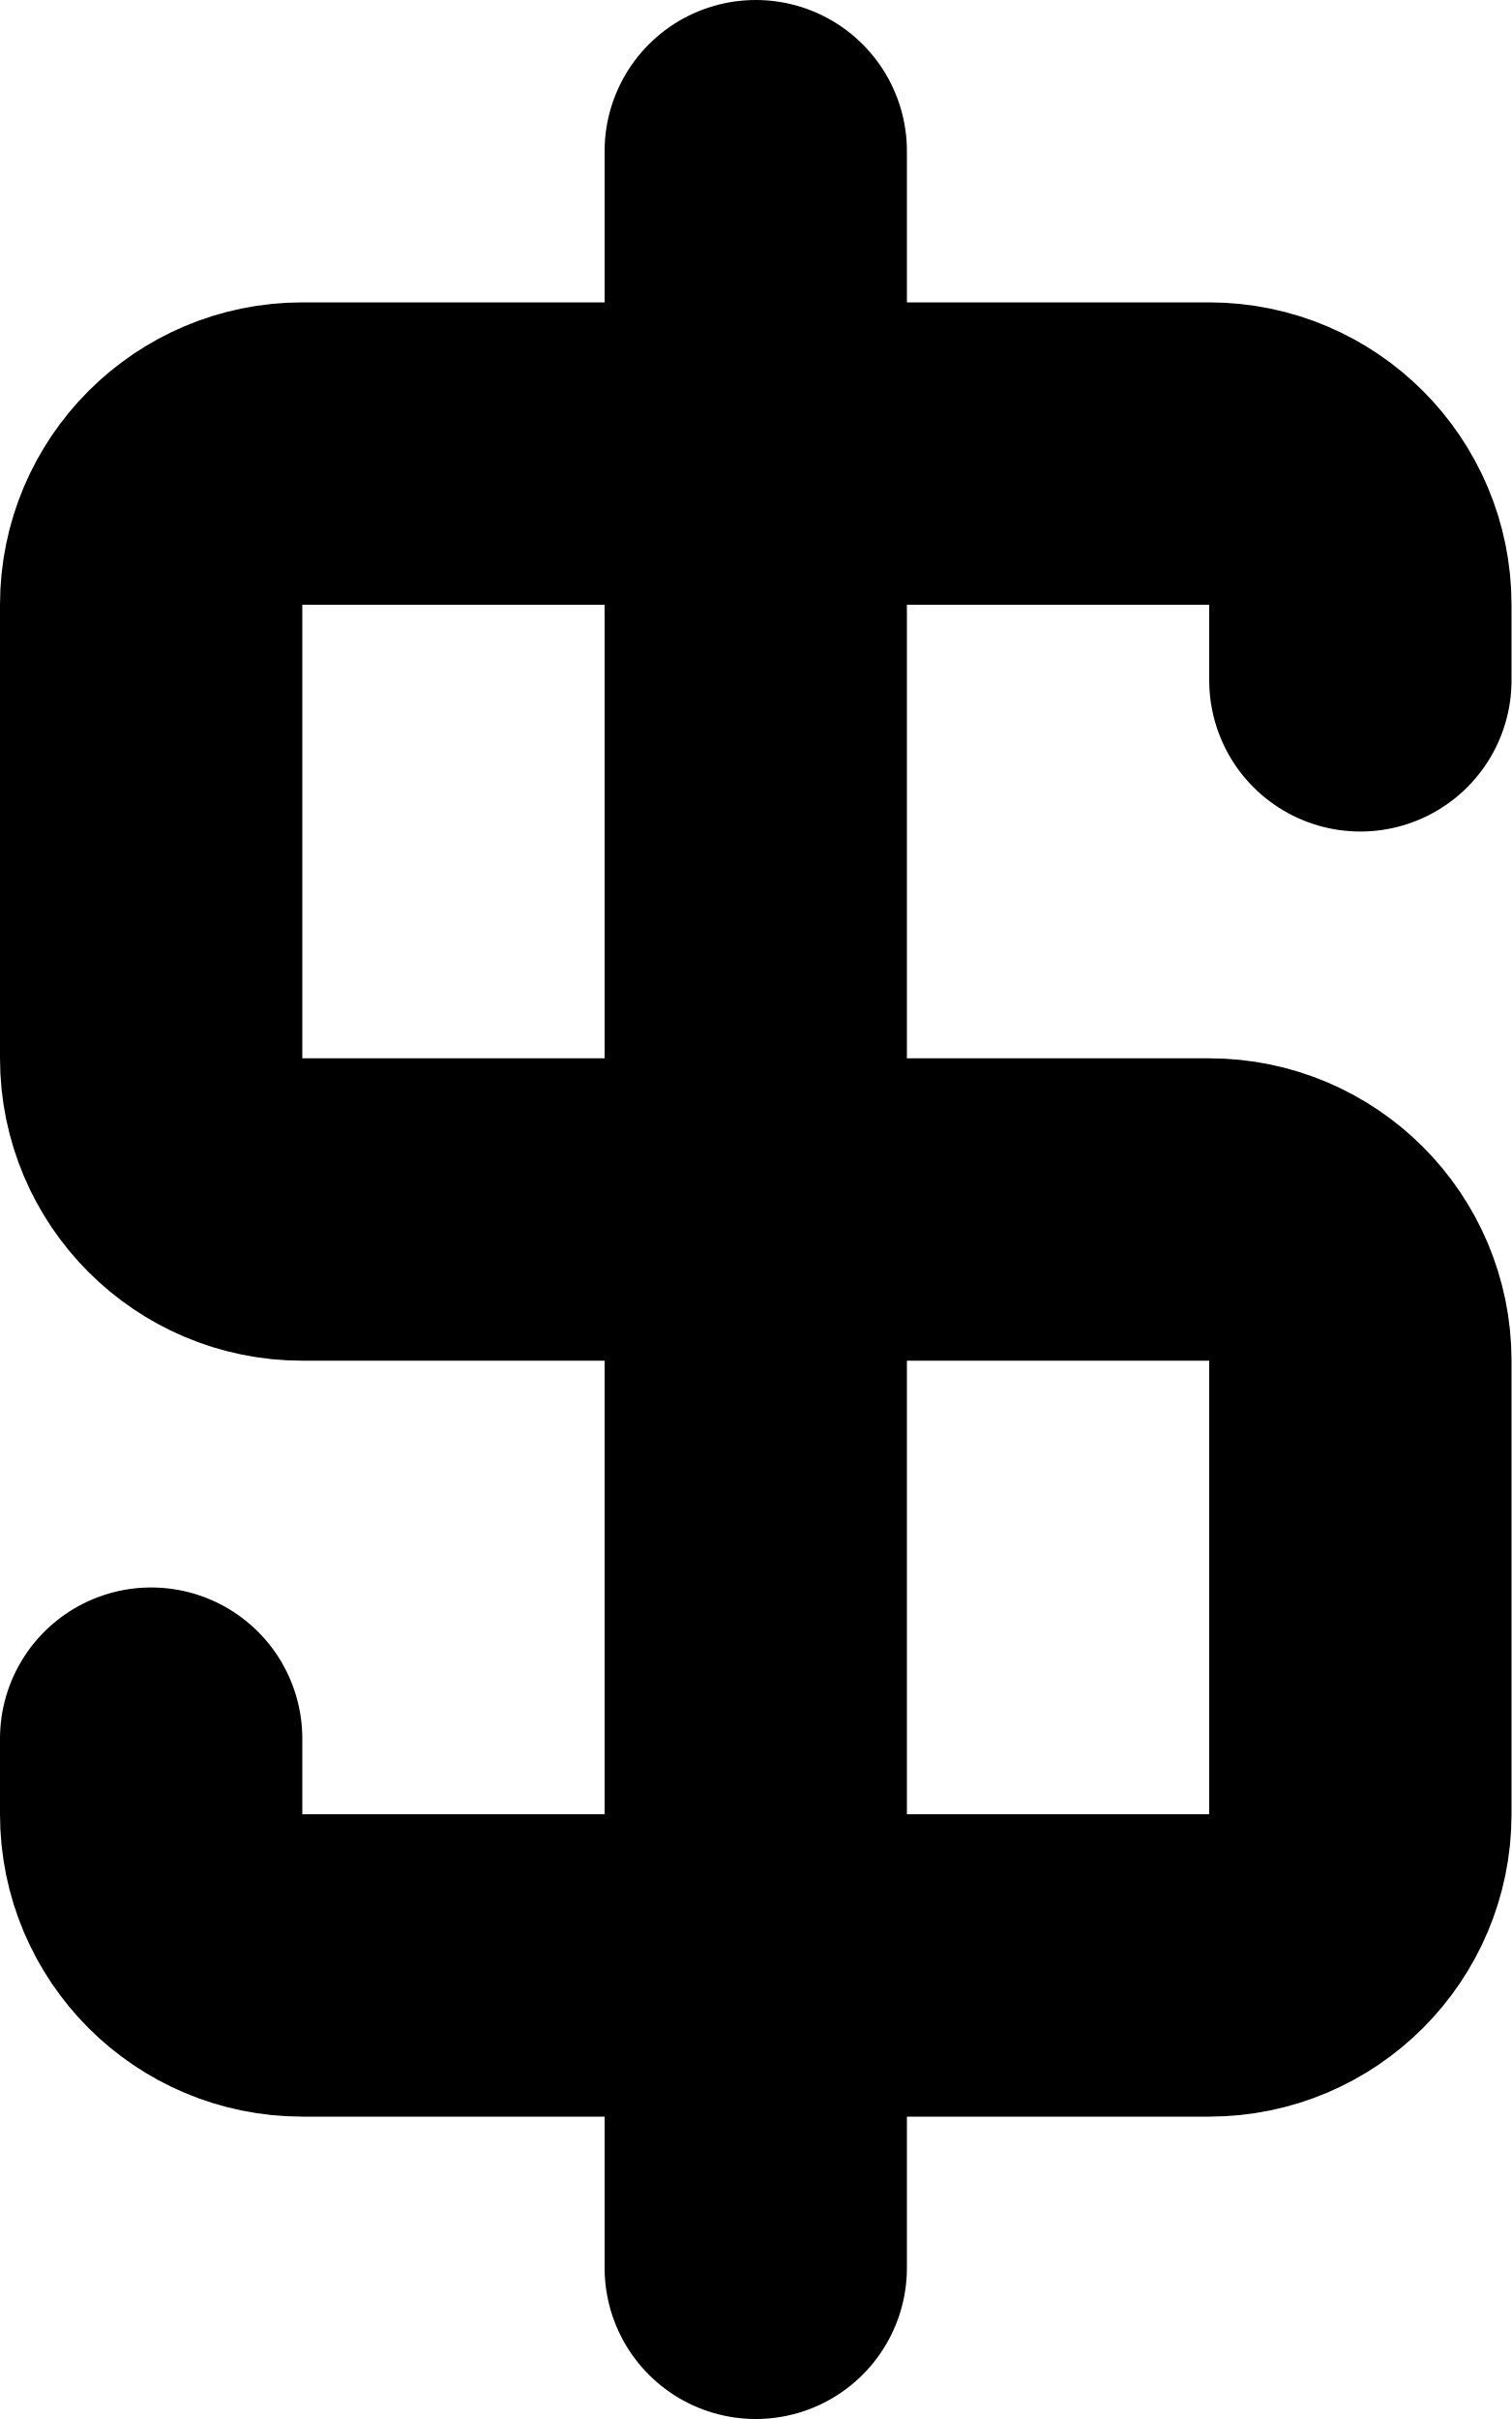
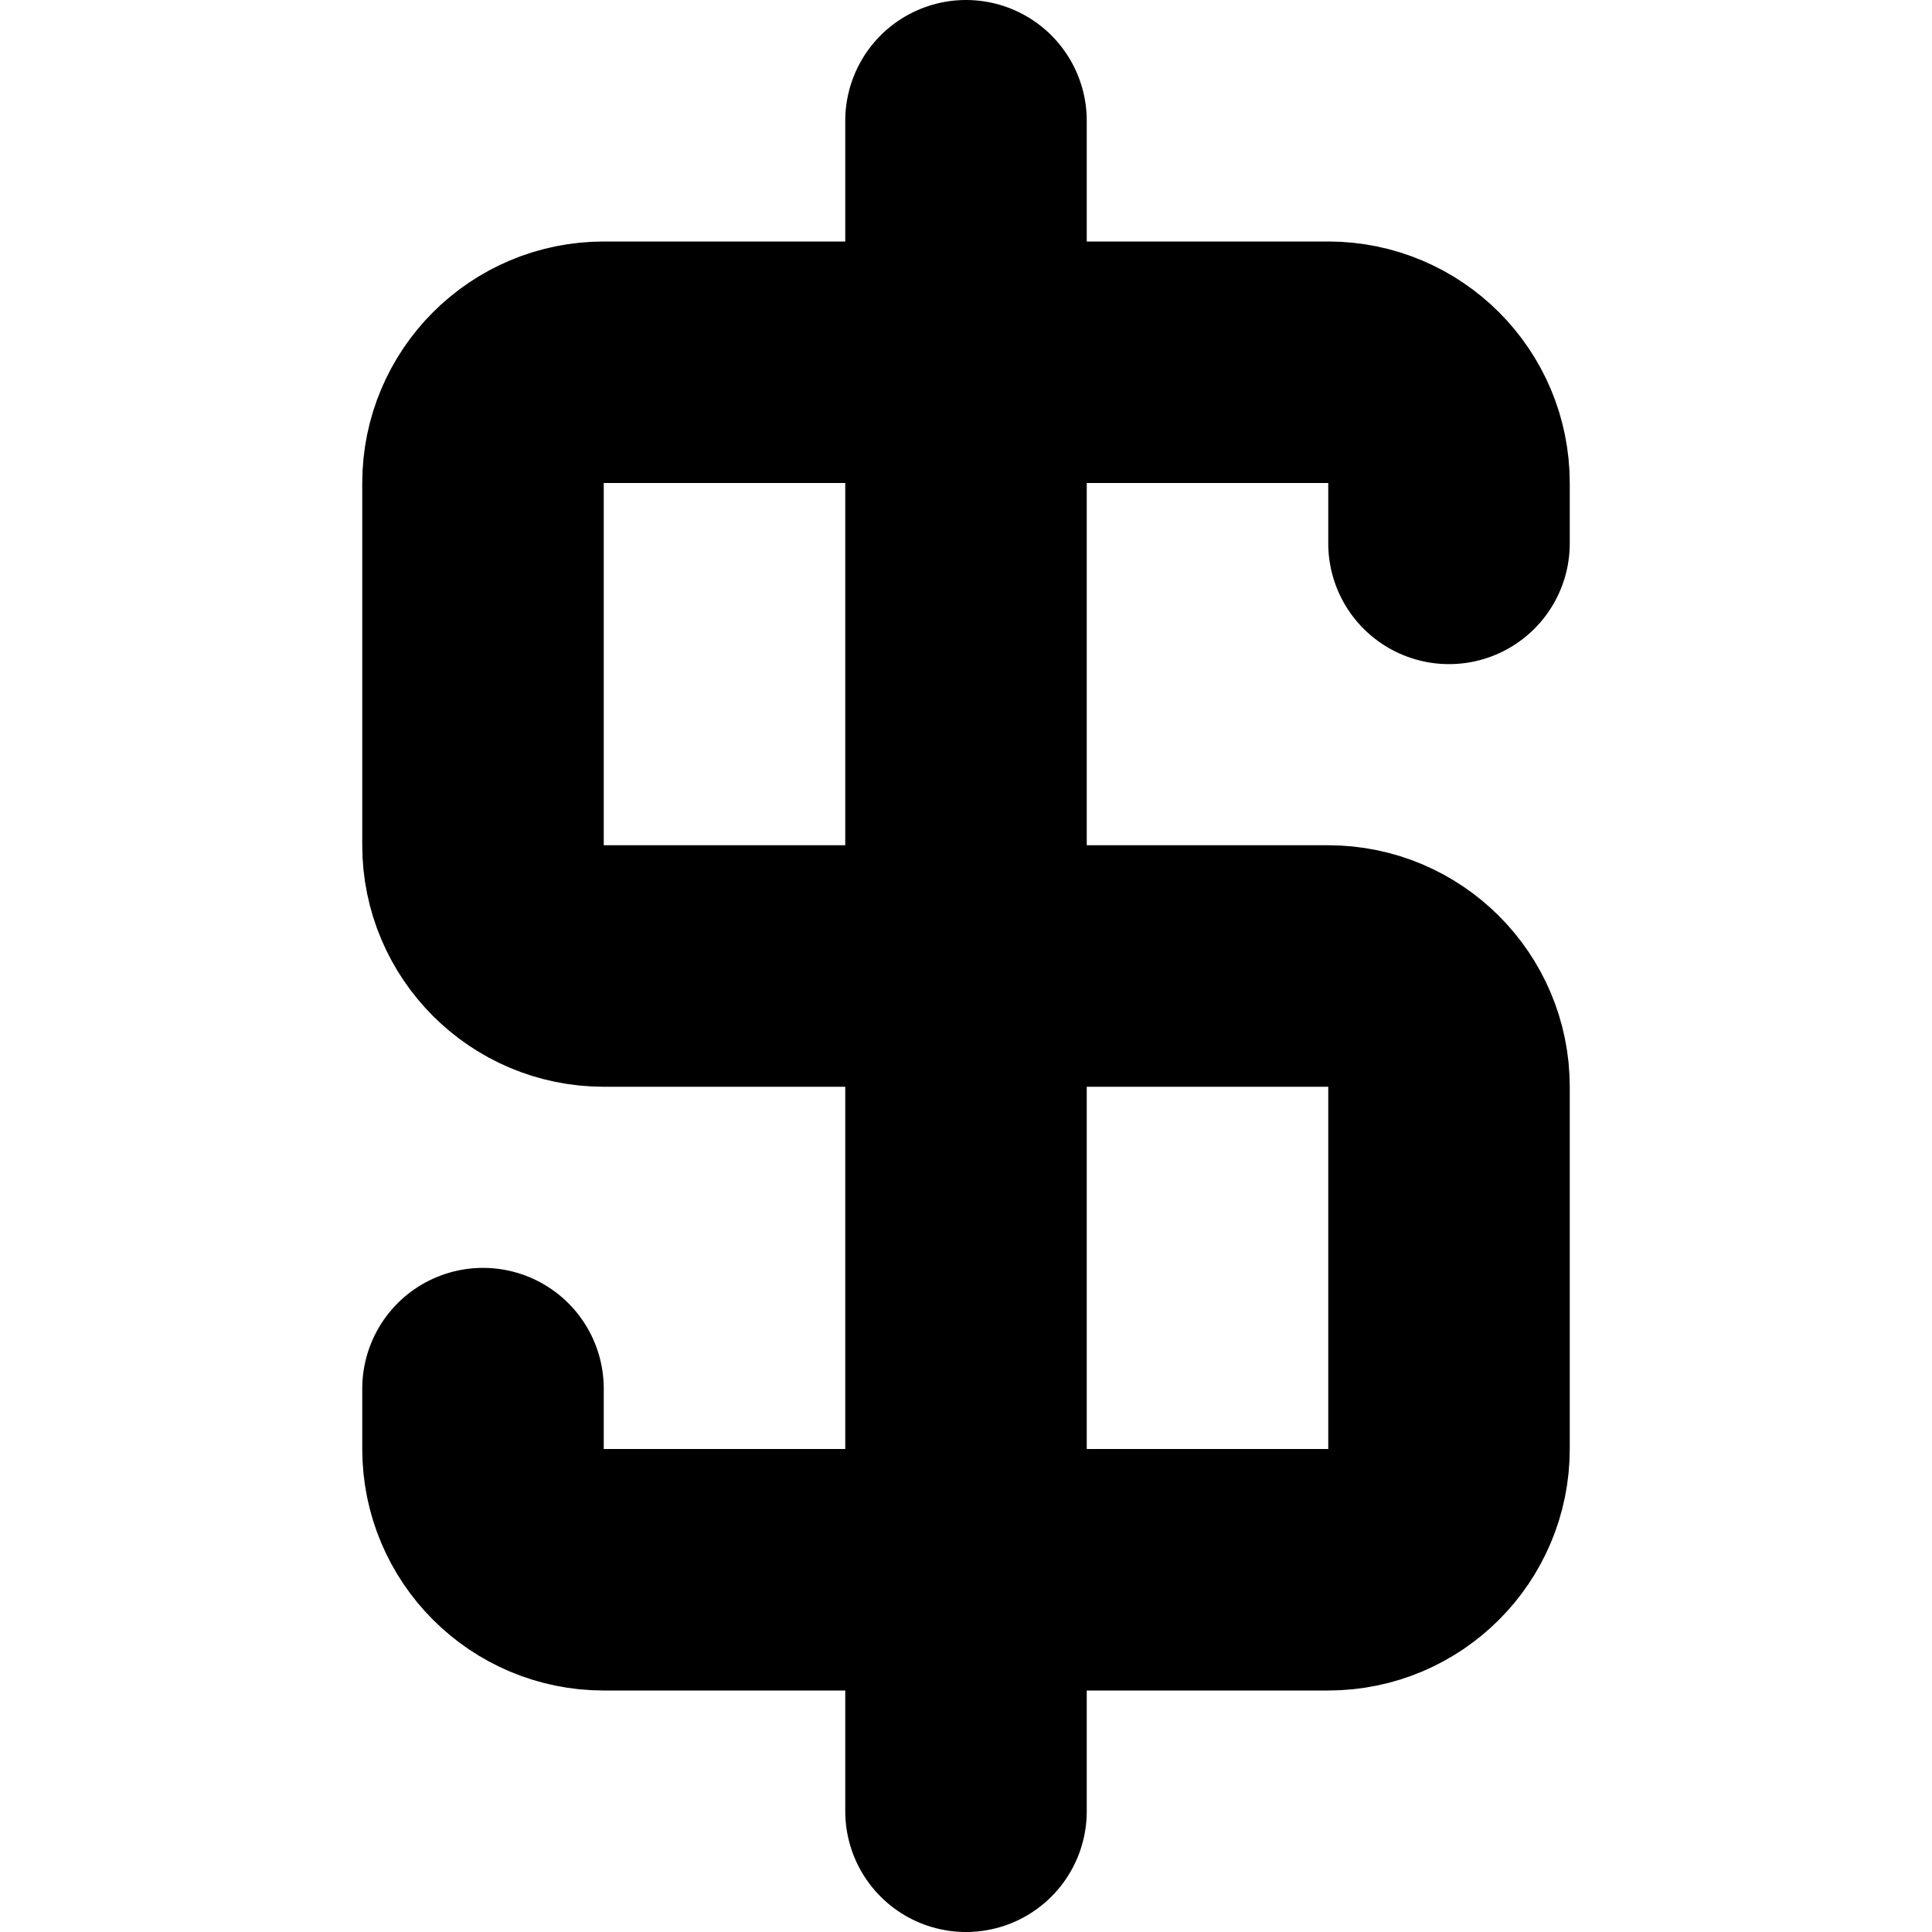
- <svg xmlns="http://www.w3.org/2000/svg" viewBox="0 0 10 16" fill="none">
-   <path class="icon-dark" d="M5 3H8C8.552 3 9 3.448 9 4V4.5M5 3H2C1.448 3 1 3.448 1 4V7C1 7.552 1.448 8 2 8H5M5 3V1M5 3V8M5 13H8C8.552 13 9 12.552 9 12V9C9 8.448 8.552 8 8 8H5M5 13H2C1.448 13 1 12.552 1 12V11.5M5 13V15M5 13V8" stroke="currentColor" stroke-width="2" stroke-linecap="round" stroke-linejoin="round" />
+ <svg xmlns="http://www.w3.org/2000/svg" viewBox="0 0 16 16" fill="none">
+   <path class="icon-dark" d="M8 3H11C11.552 3 12 3.448 12 4V4.5M8 3H5C4.448 3 4 3.448 4 4V7C4 7.552 4.448 8 5 8H8M8 3V1M8 3V8M8 13H11C11.552 13 12 12.552 12 12V9C12 8.448 11.552 8 11 8H8M8 13H5C4.448 13 4 12.552 4 12V11.5M8 13V15M8 13V8" stroke="currentColor" stroke-width="2" stroke-linecap="round" stroke-linejoin="round" />
</svg>
